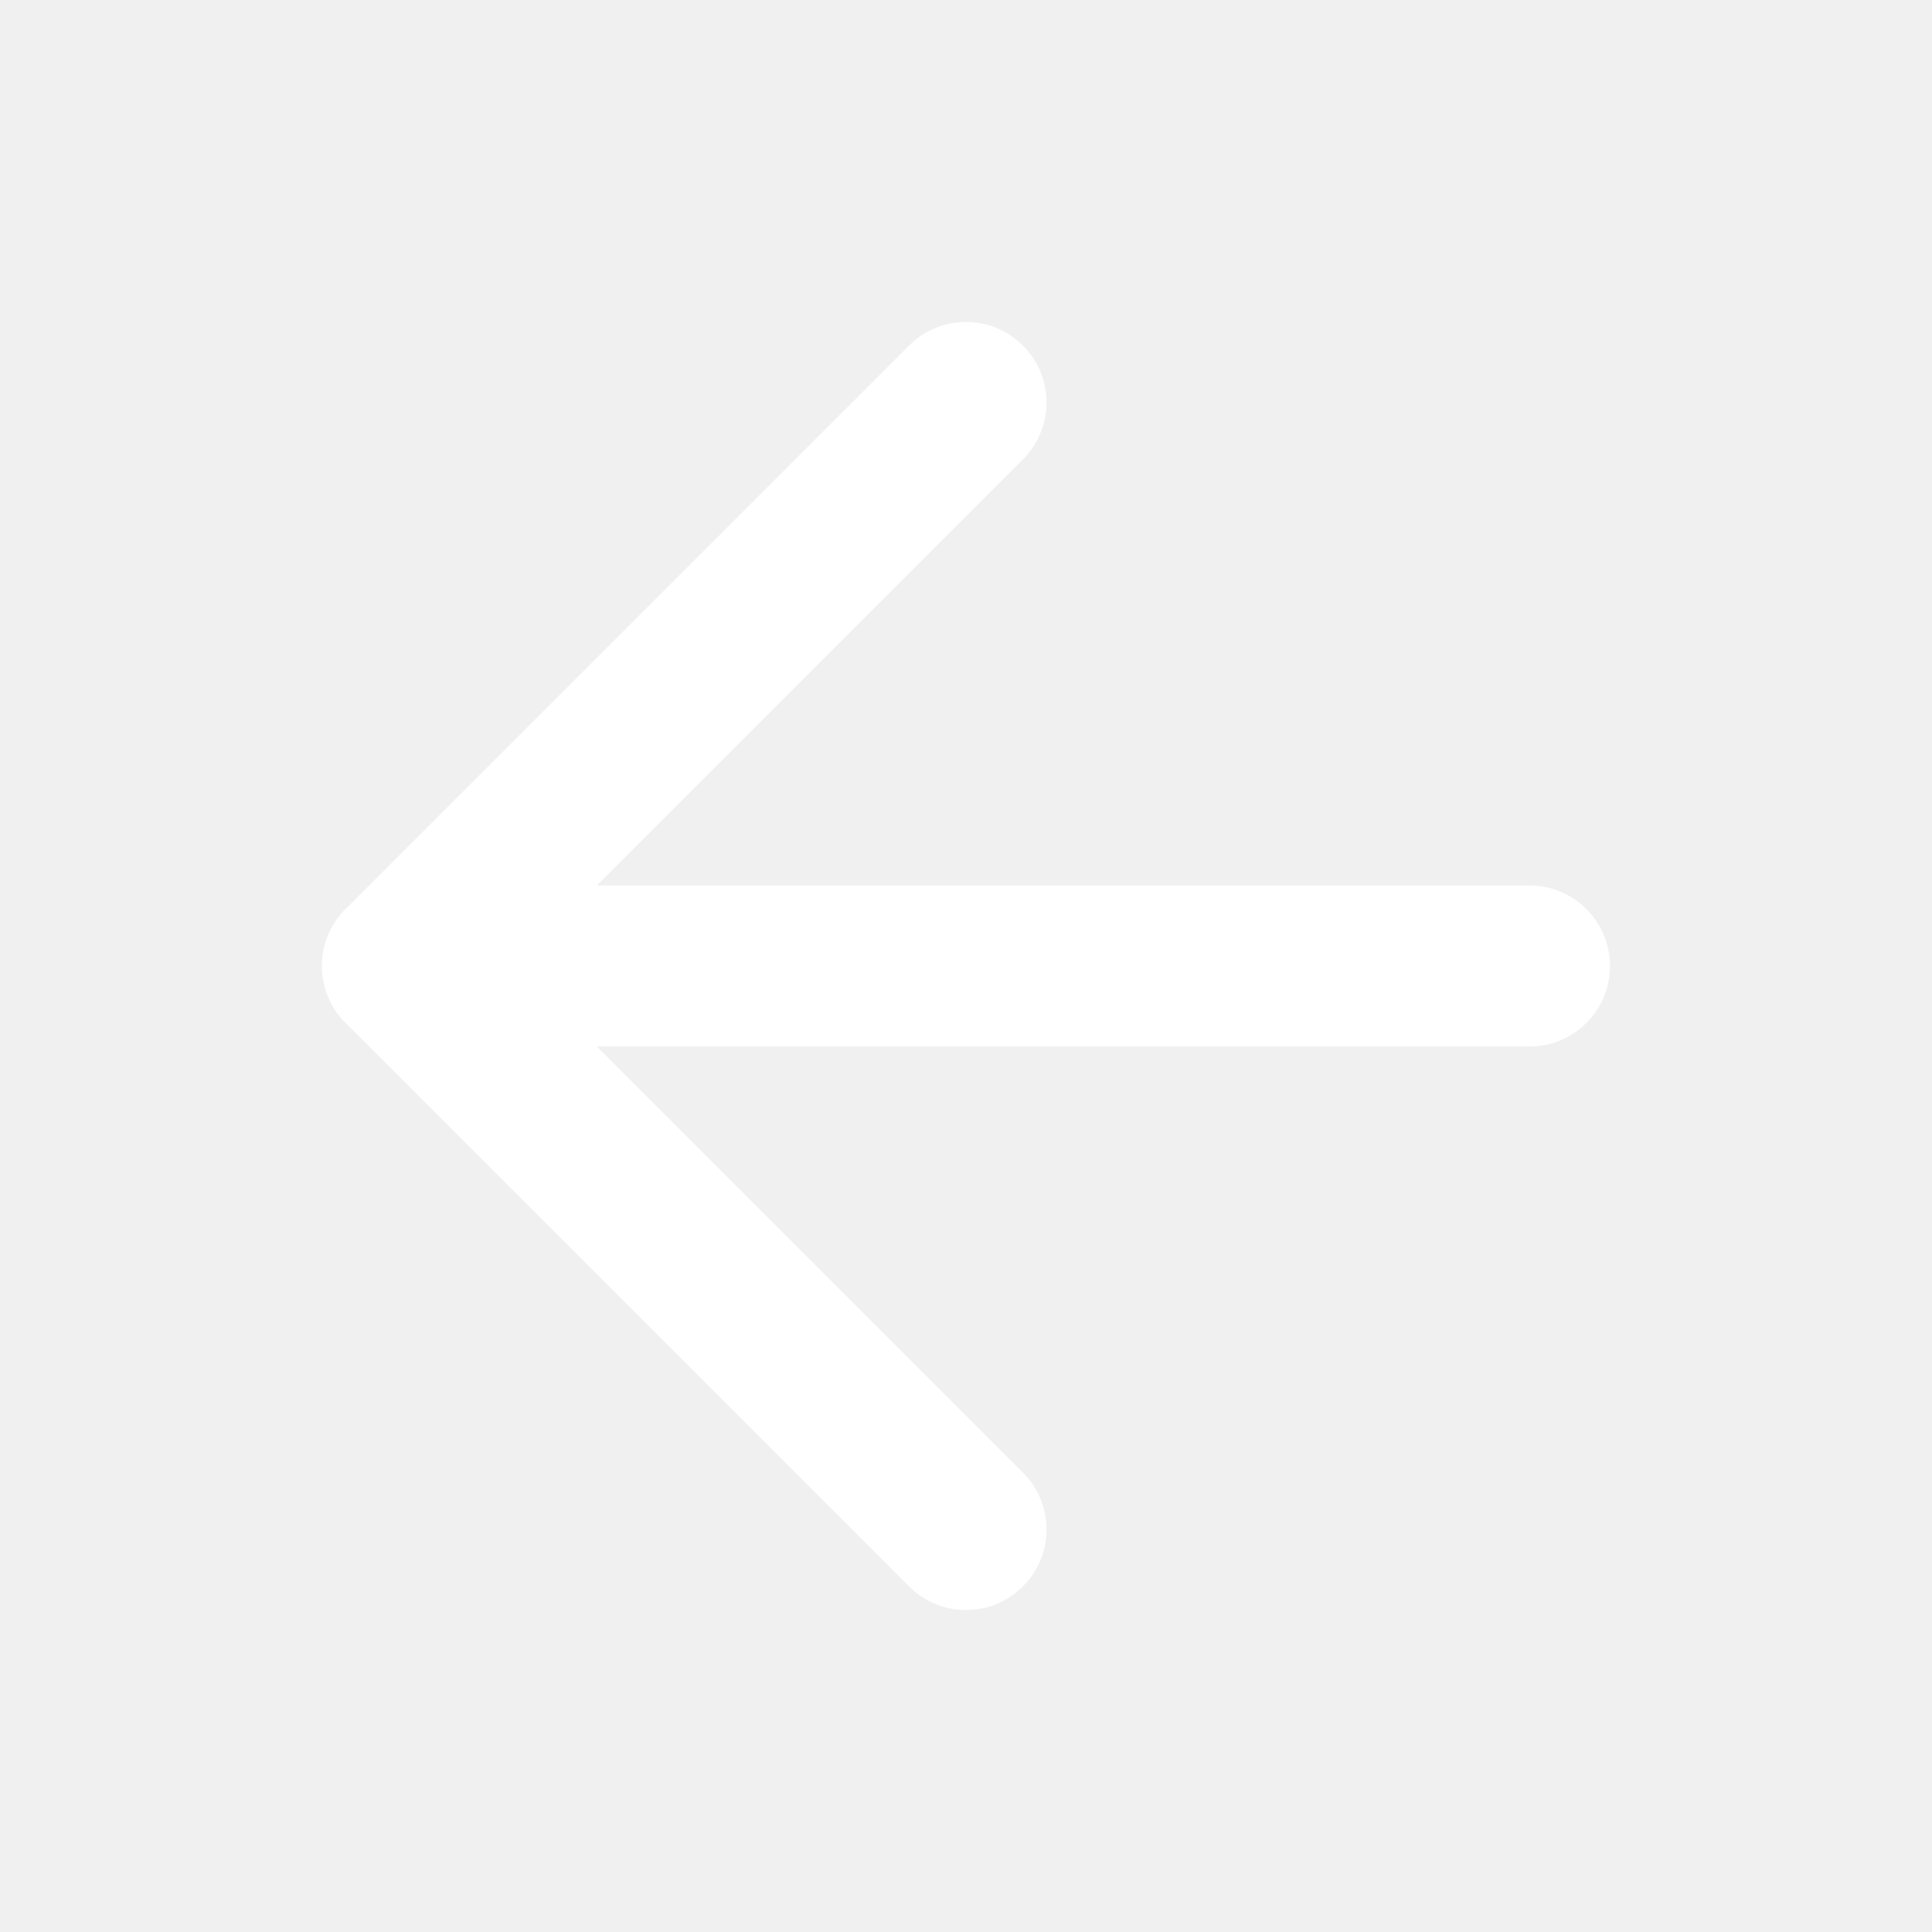
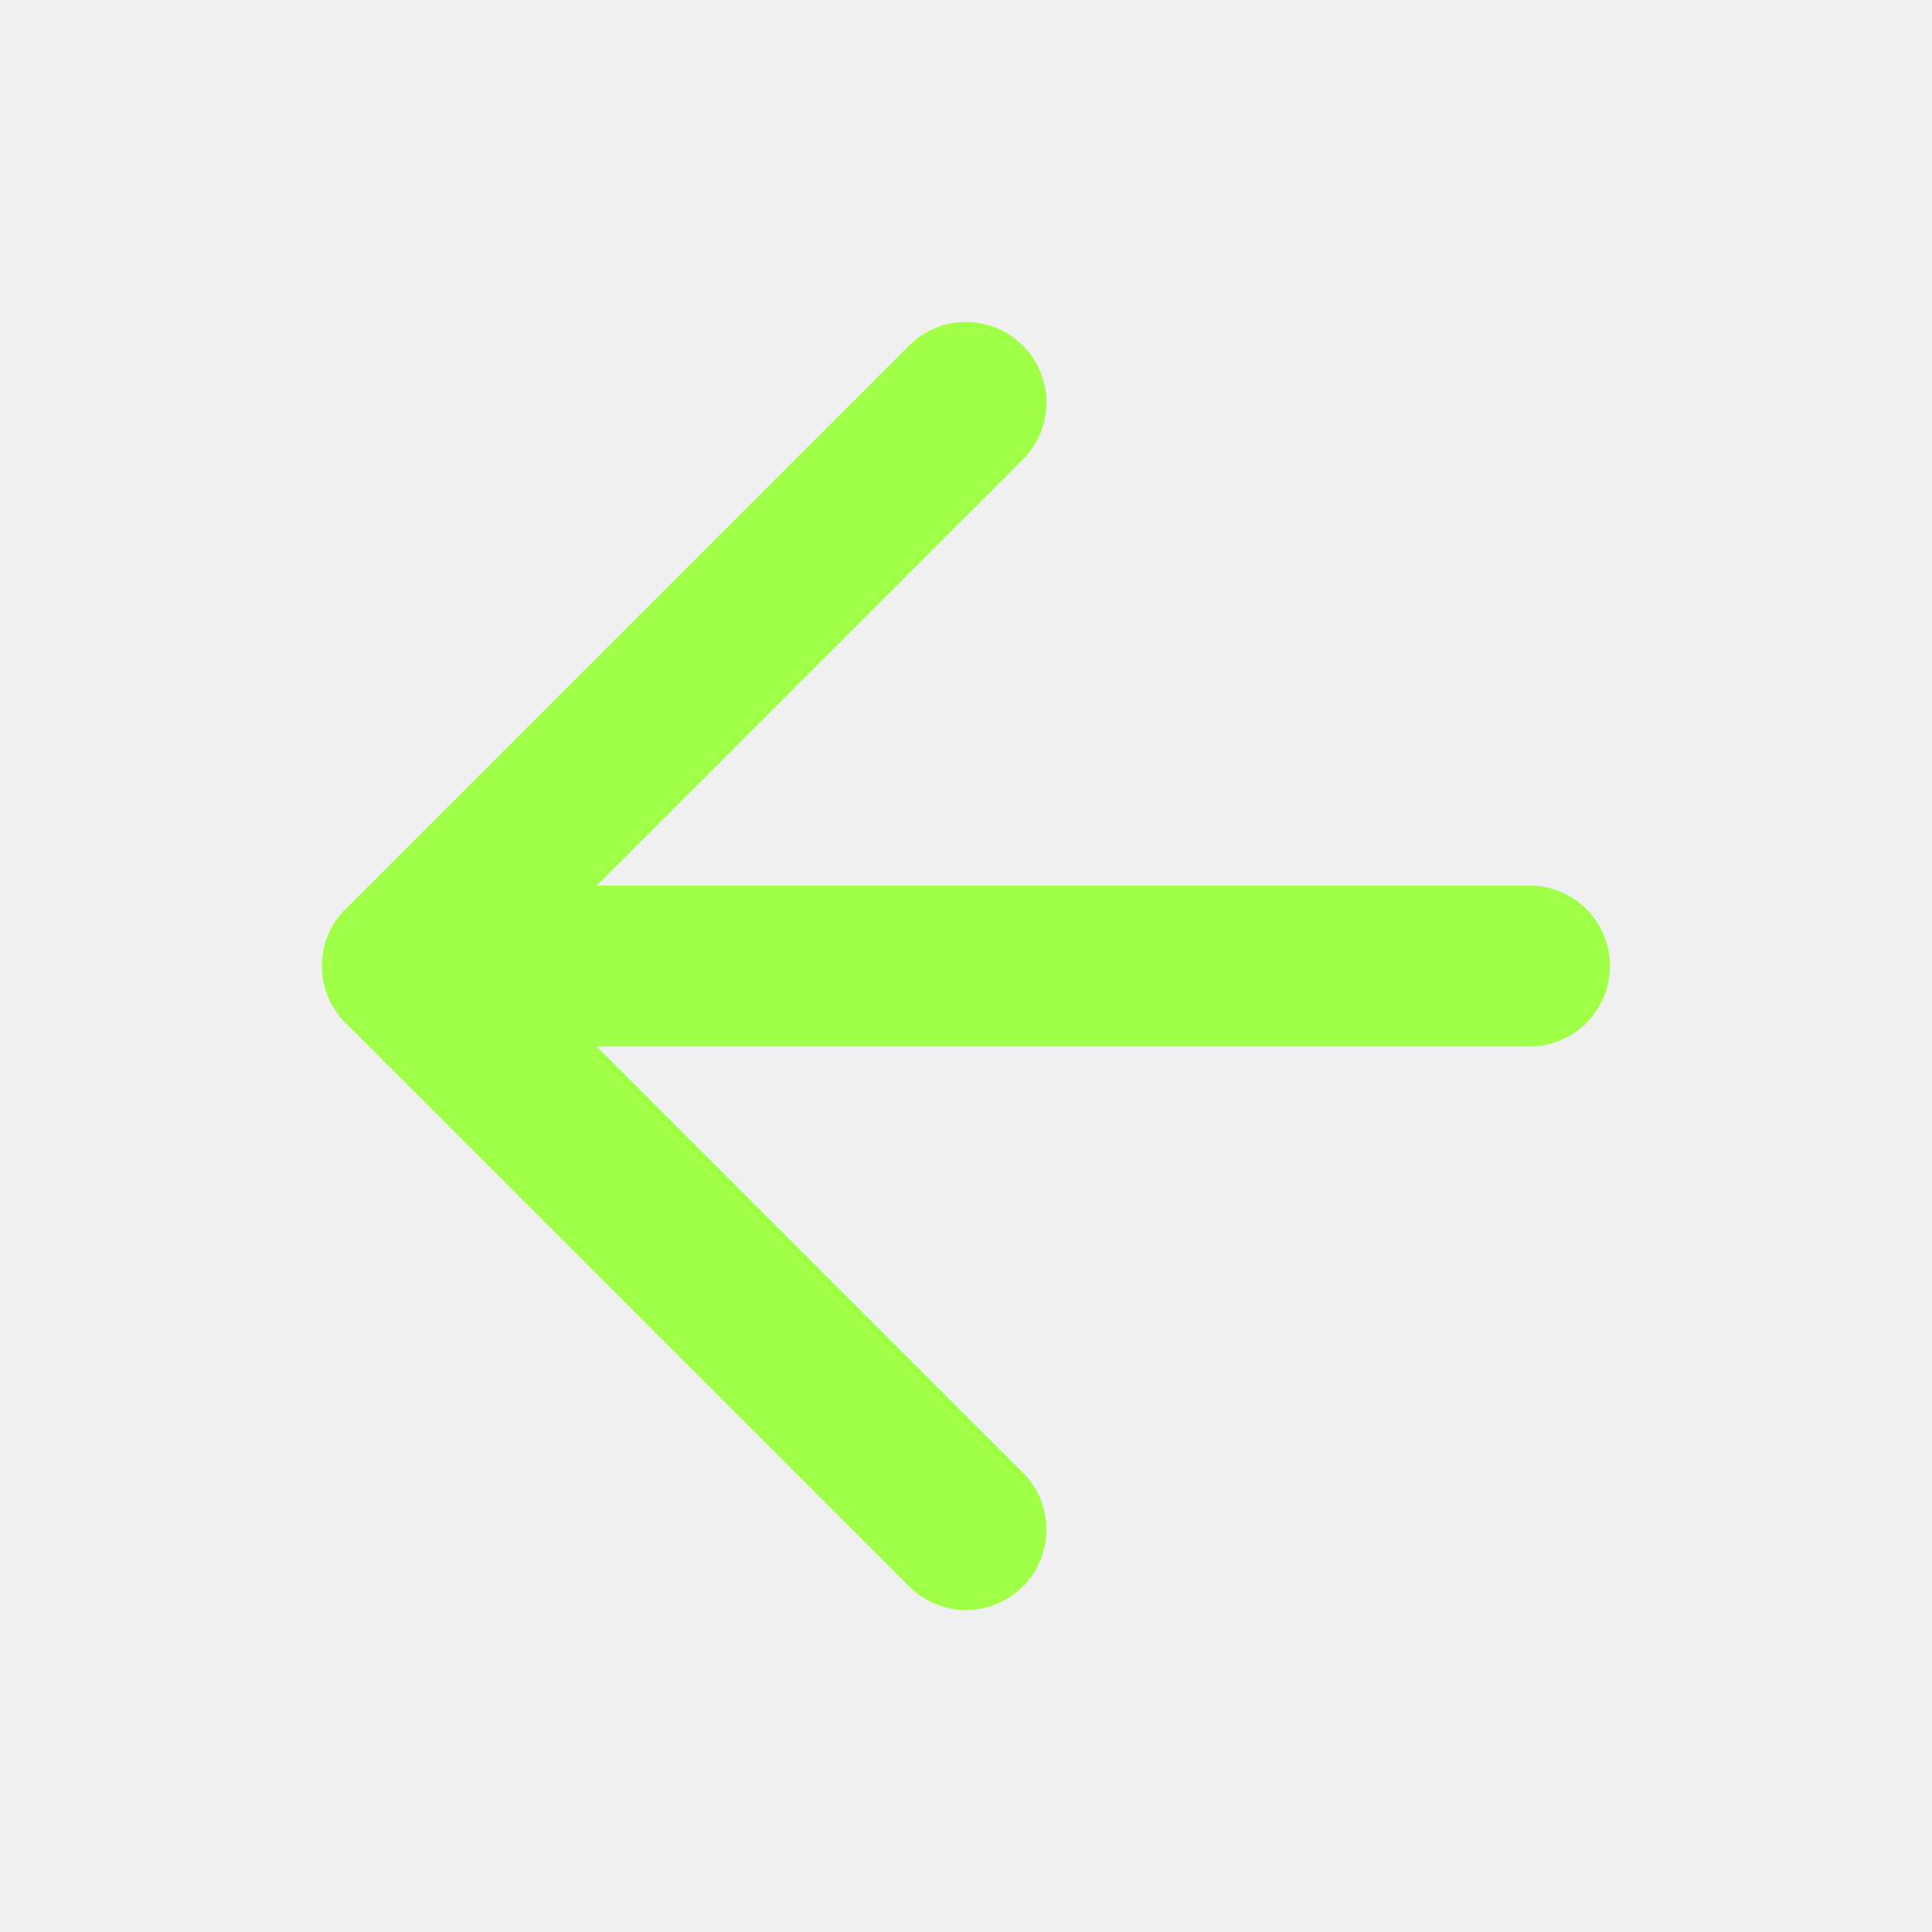
- <svg xmlns="http://www.w3.org/2000/svg" width="24" height="24" viewBox="0 0 24 24" fill="none">
-   <path fill-rule="evenodd" clip-rule="evenodd" d="M4 12C4 11.448 4.448 11 5 11H19C19.552 11 20 11.448 20 12C20 12.552 19.552 13 19 13H5C4.448 13 4 12.552 4 12Z" fill="white" />
-   <path fill-rule="evenodd" clip-rule="evenodd" d="M12.707 4.293C13.098 4.683 13.098 5.317 12.707 5.707L6.414 12L12.707 18.293C13.098 18.683 13.098 19.317 12.707 19.707C12.317 20.098 11.683 20.098 11.293 19.707L4.293 12.707C3.902 12.317 3.902 11.683 4.293 11.293L11.293 4.293C11.683 3.902 12.317 3.902 12.707 4.293Z" fill="white" />
+ <svg xmlns="http://www.w3.org/2000/svg" width="24" height="24" viewBox="0 0 24 24" fill="#a0ff47">
+   <path fill-rule="evenodd" clip-rule="evenodd" d="M4 12C4 11.448 4.448 11 5 11H19C19.552 11 20 11.448 20 12C20 12.552 19.552 13 19 13H5C4.448 13 4 12.552 4 12Z" fill="a0ff47" />
+   <path fill-rule="evenodd" clip-rule="evenodd" d="M12.707 4.293C13.098 4.683 13.098 5.317 12.707 5.707L6.414 12L12.707 18.293C13.098 18.683 13.098 19.317 12.707 19.707C12.317 20.098 11.683 20.098 11.293 19.707L4.293 12.707C3.902 12.317 3.902 11.683 4.293 11.293L11.293 4.293C11.683 3.902 12.317 3.902 12.707 4.293Z" fill="#a0ff47" />
</svg>
